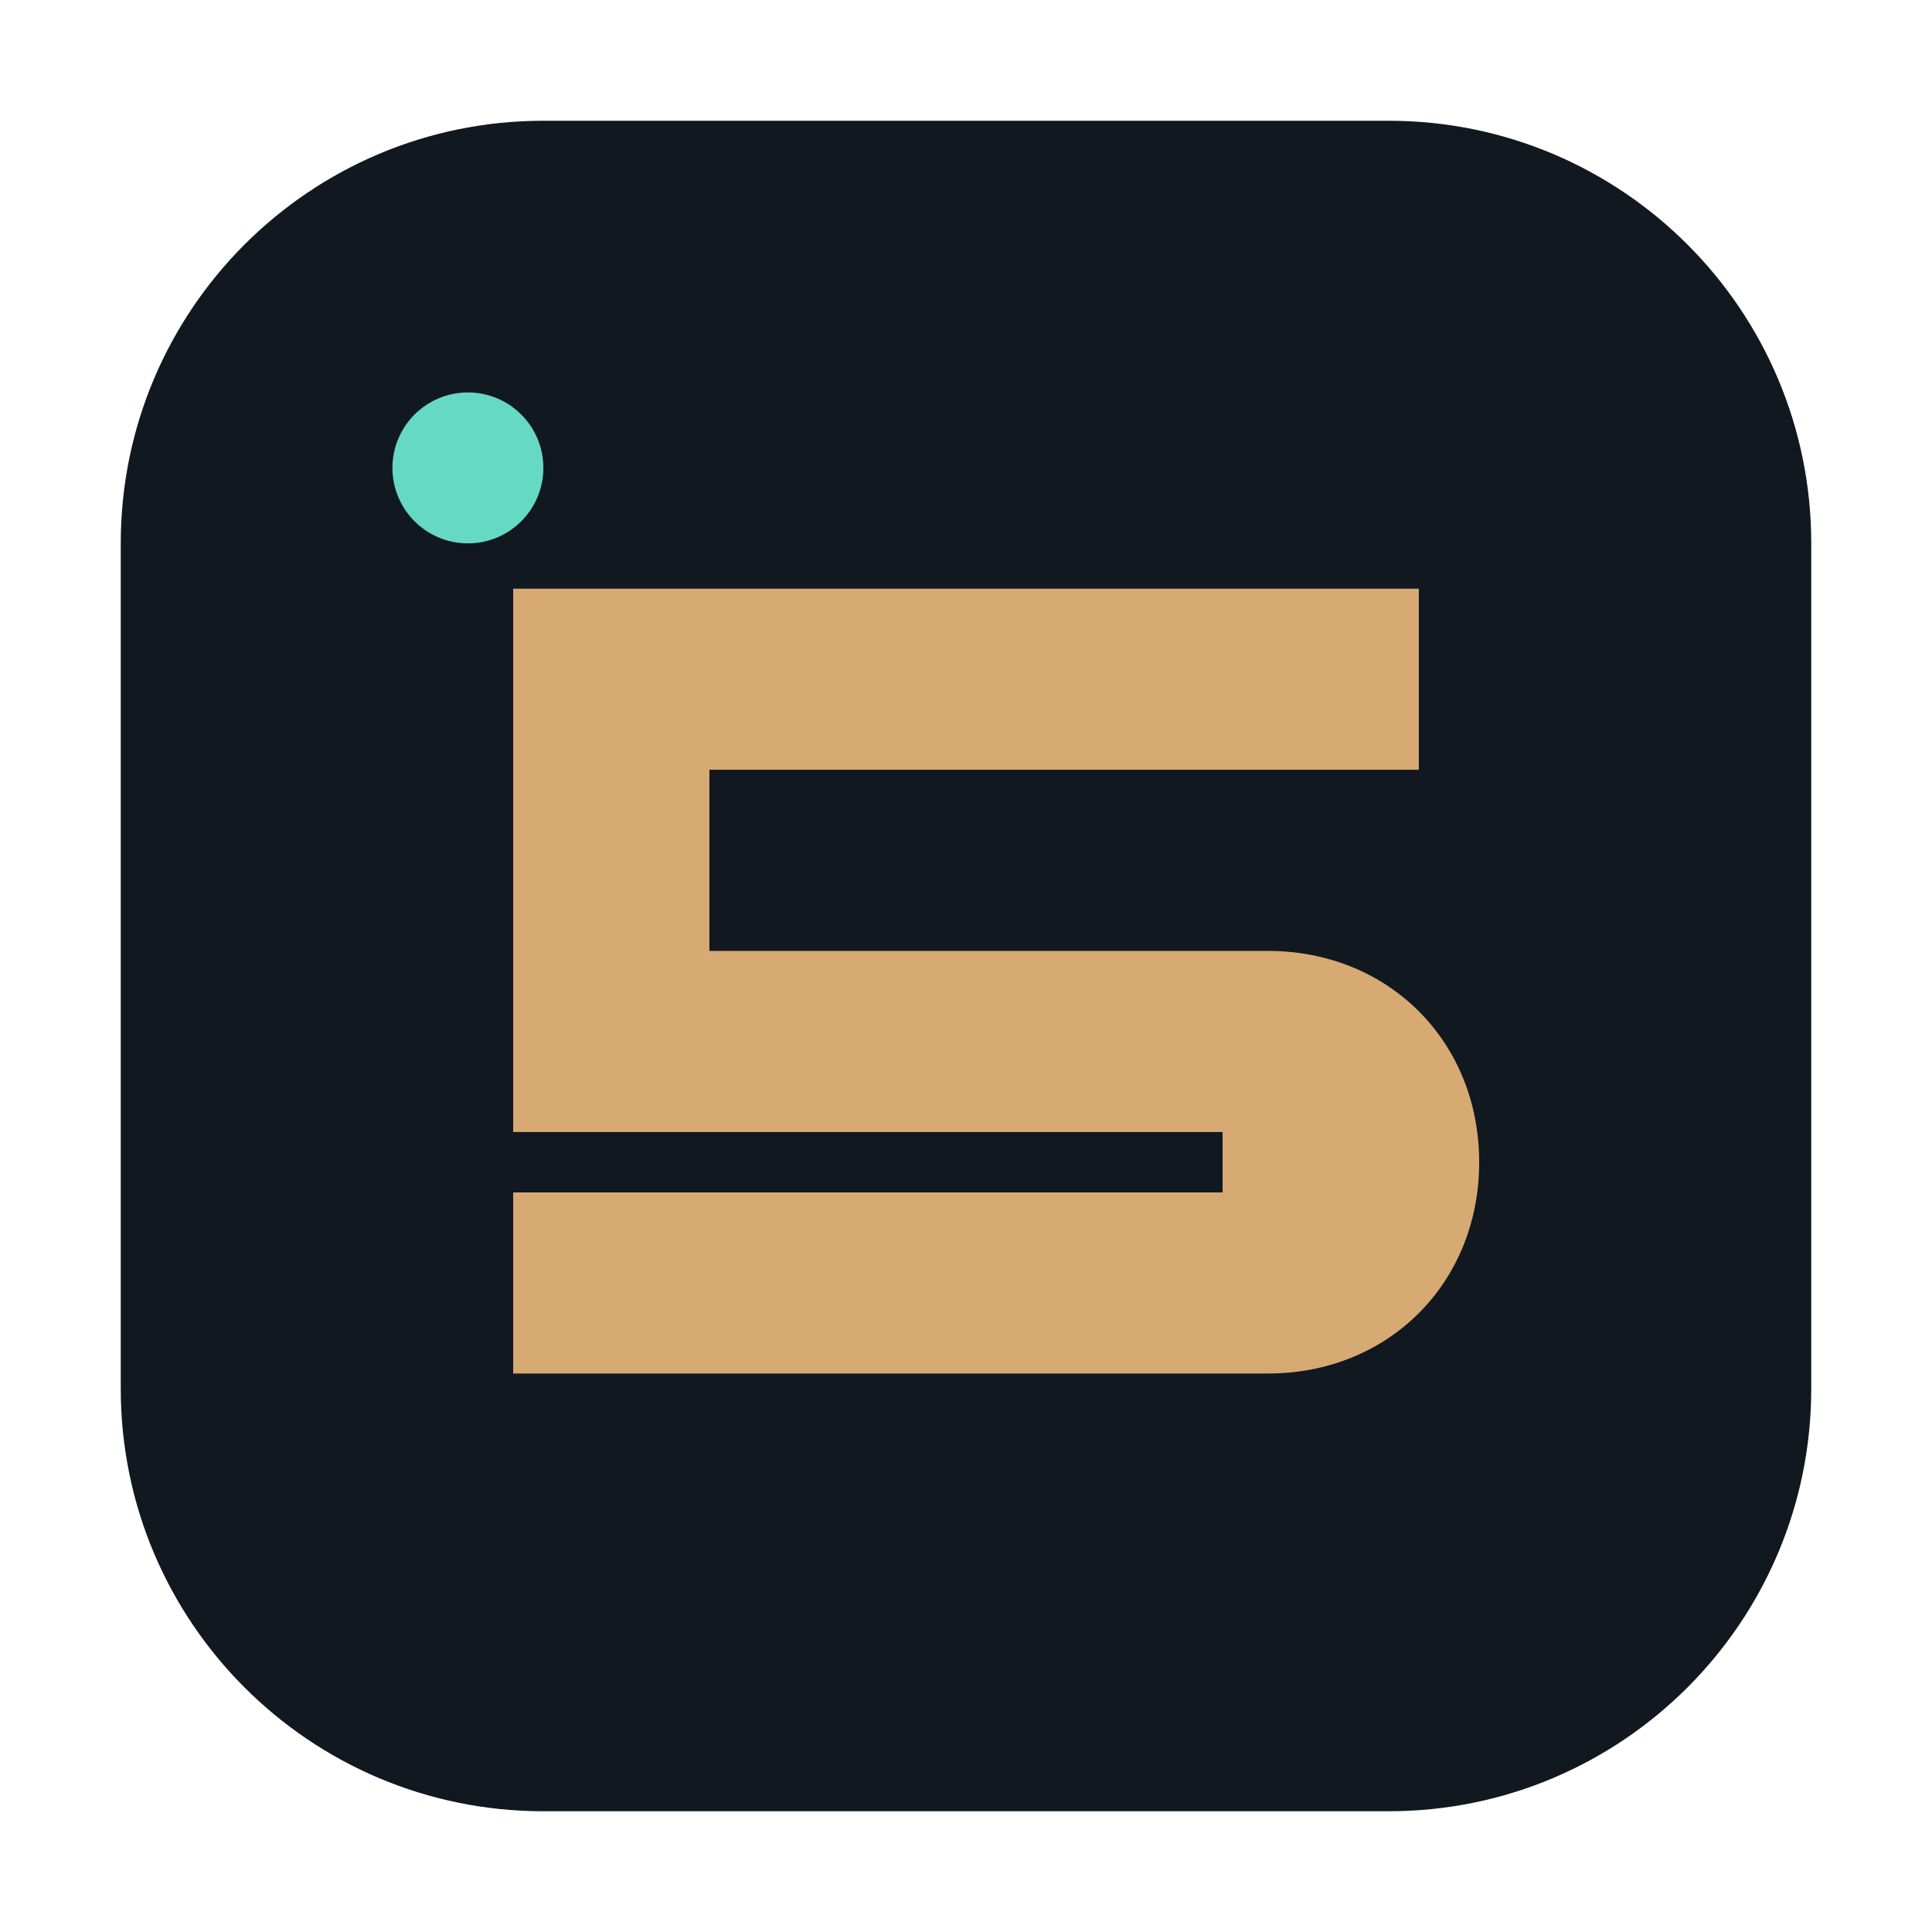
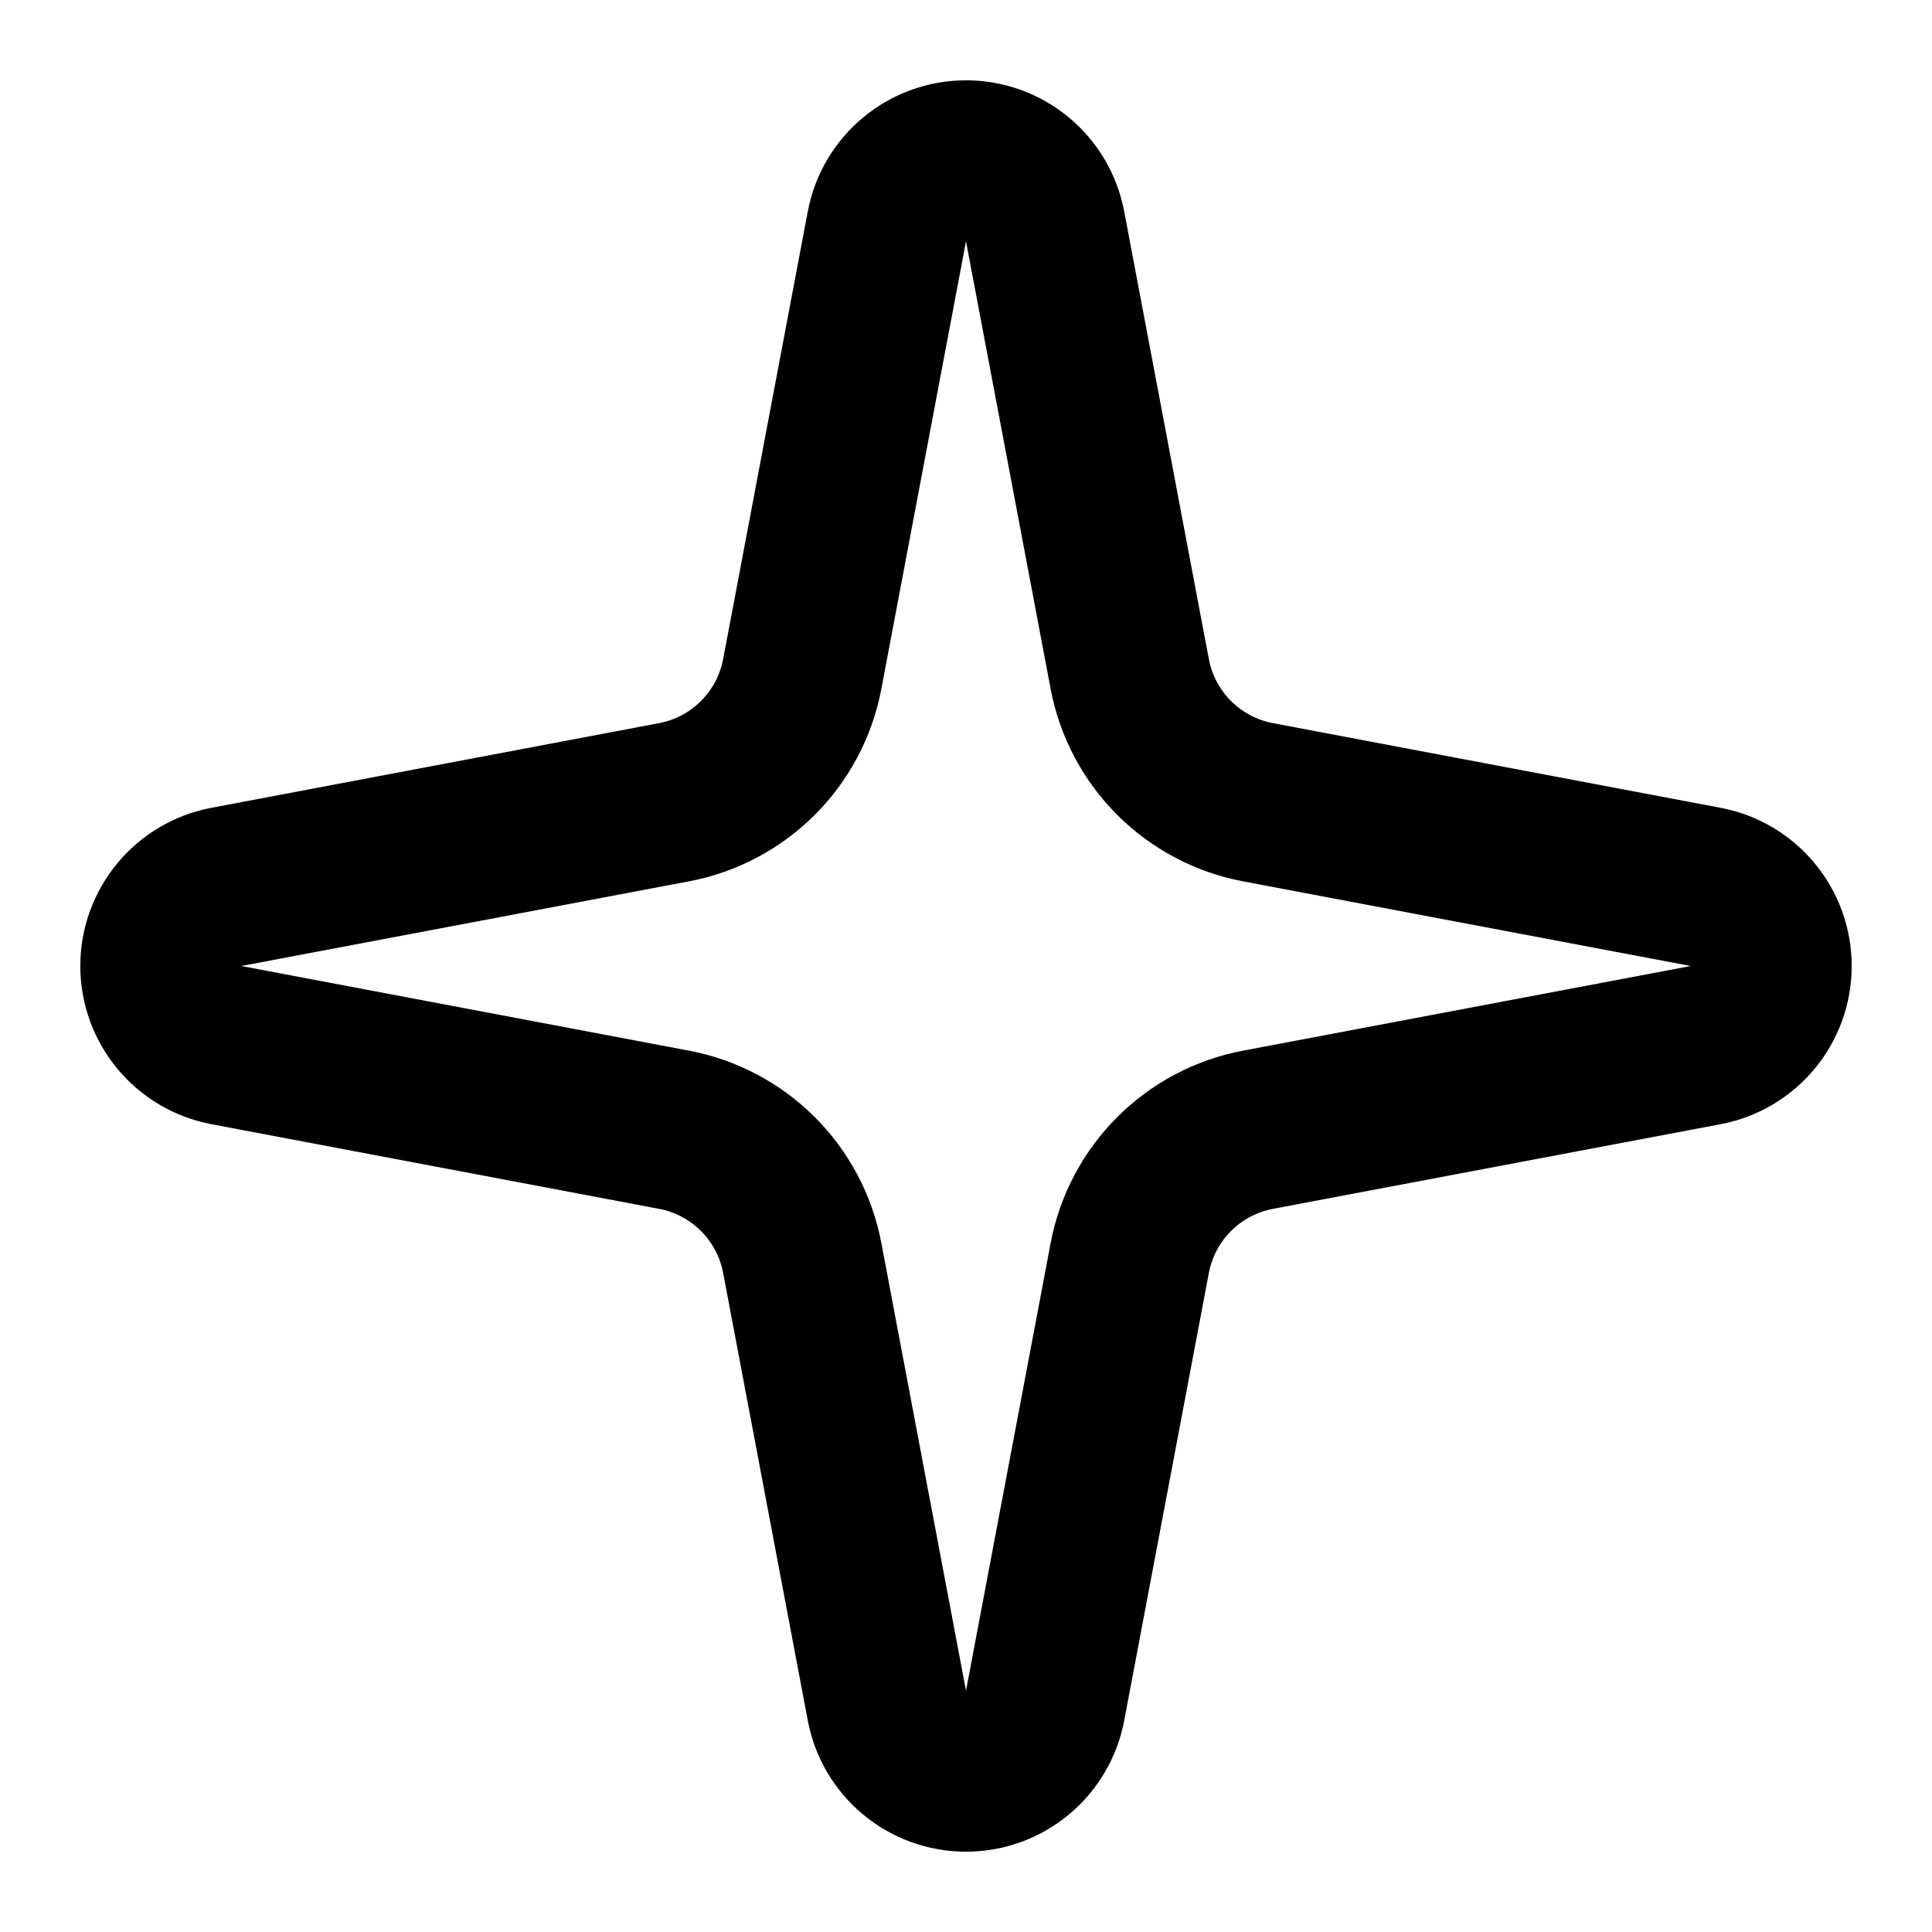
- <svg xmlns="http://www.w3.org/2000/svg" width="128" height="128" viewBox="0 0 128 128">
-   <rect x="8" y="8" width="112" height="112" rx="28" fill="#111820" />
-   <path d="M34 39h60v12H47v12h37c8 0 14 6 14 14s-6 14-14 14H34V79h47V75H34z" fill="#d6aa72" />
-   <circle cx="31" cy="31" r="5" fill="#66d9c4" />
+ <svg xmlns="http://www.w3.org/2000/svg" width="24" height="24" viewBox="0 0 24 24" fill="none" stroke="currentColor" stroke-width="2" stroke-linecap="round" stroke-linejoin="round">
+   <path d="M11.017 2.814a1 1 0 0 1 1.966 0l1.051 5.558a2 2 0 0 0 1.594 1.594l5.558 1.051a1 1 0 0 1 0 1.966l-5.558 1.051a2 2 0 0 0-1.594 1.594l-1.051 5.558a1 1 0 0 1-1.966 0l-1.051-5.558a2 2 0 0 0-1.594-1.594l-5.558-1.051a1 1 0 0 1 0-1.966l5.558-1.051a2 2 0 0 0 1.594-1.594z" />
</svg>
